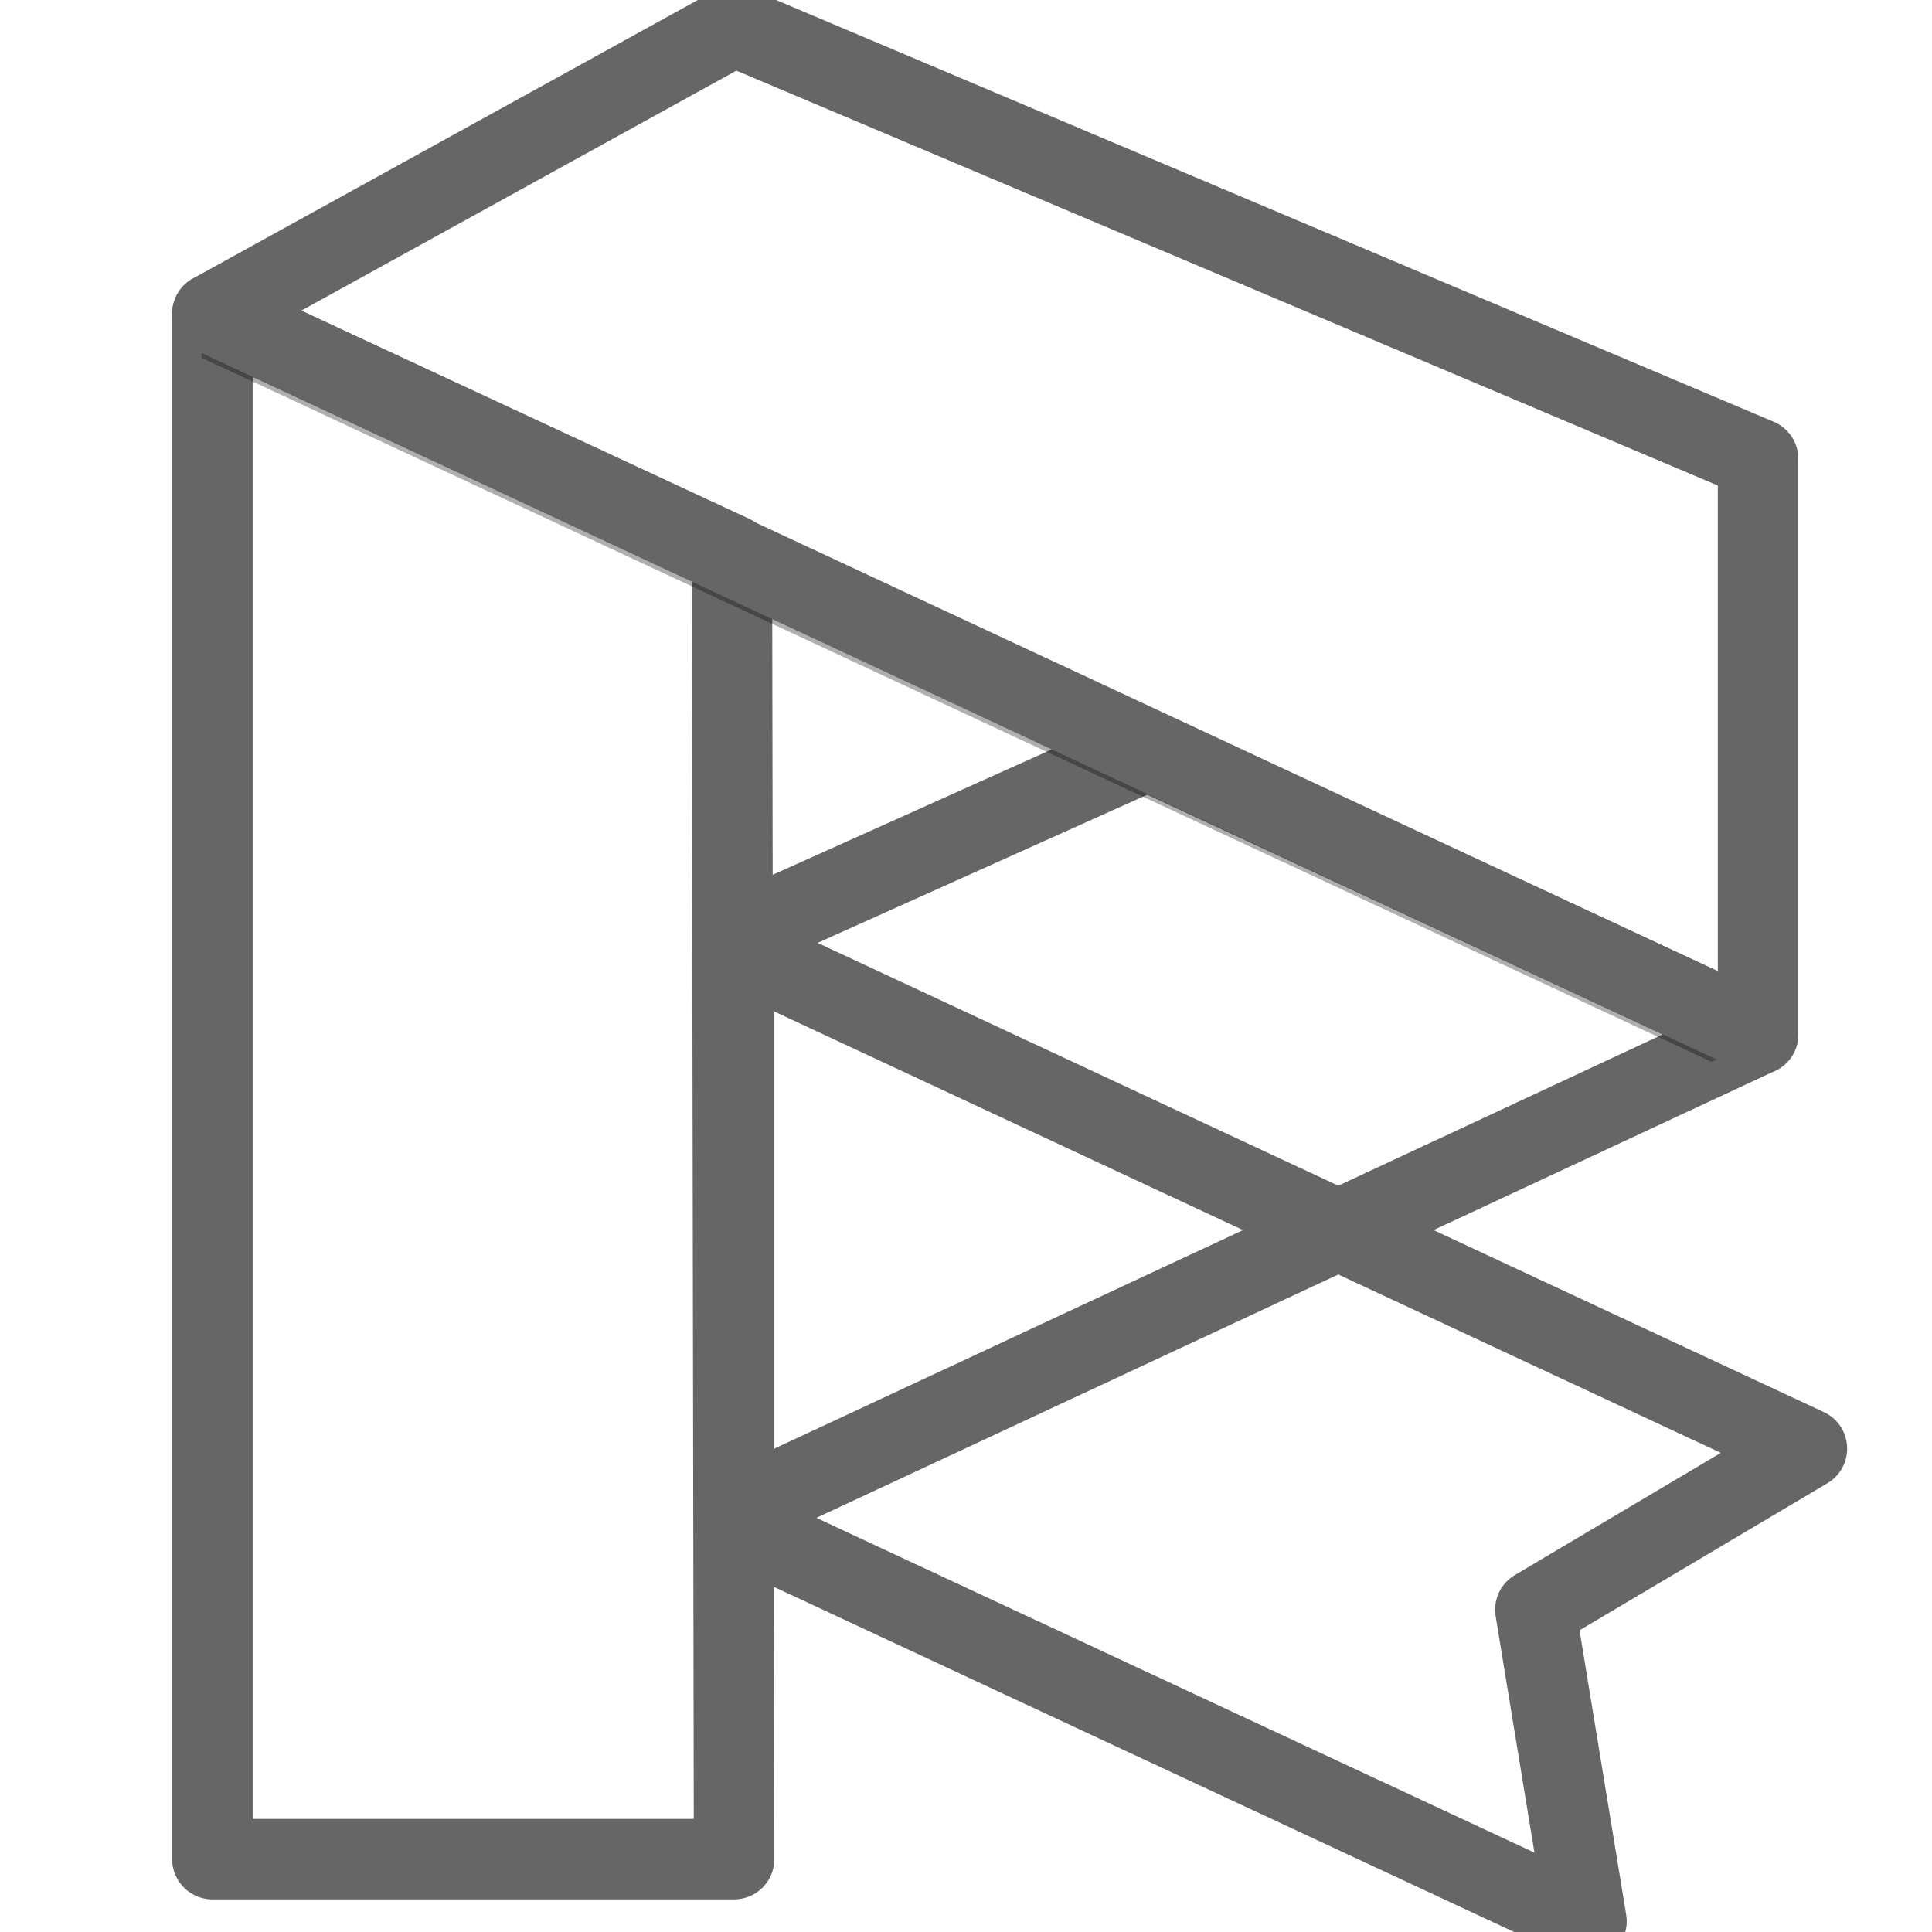
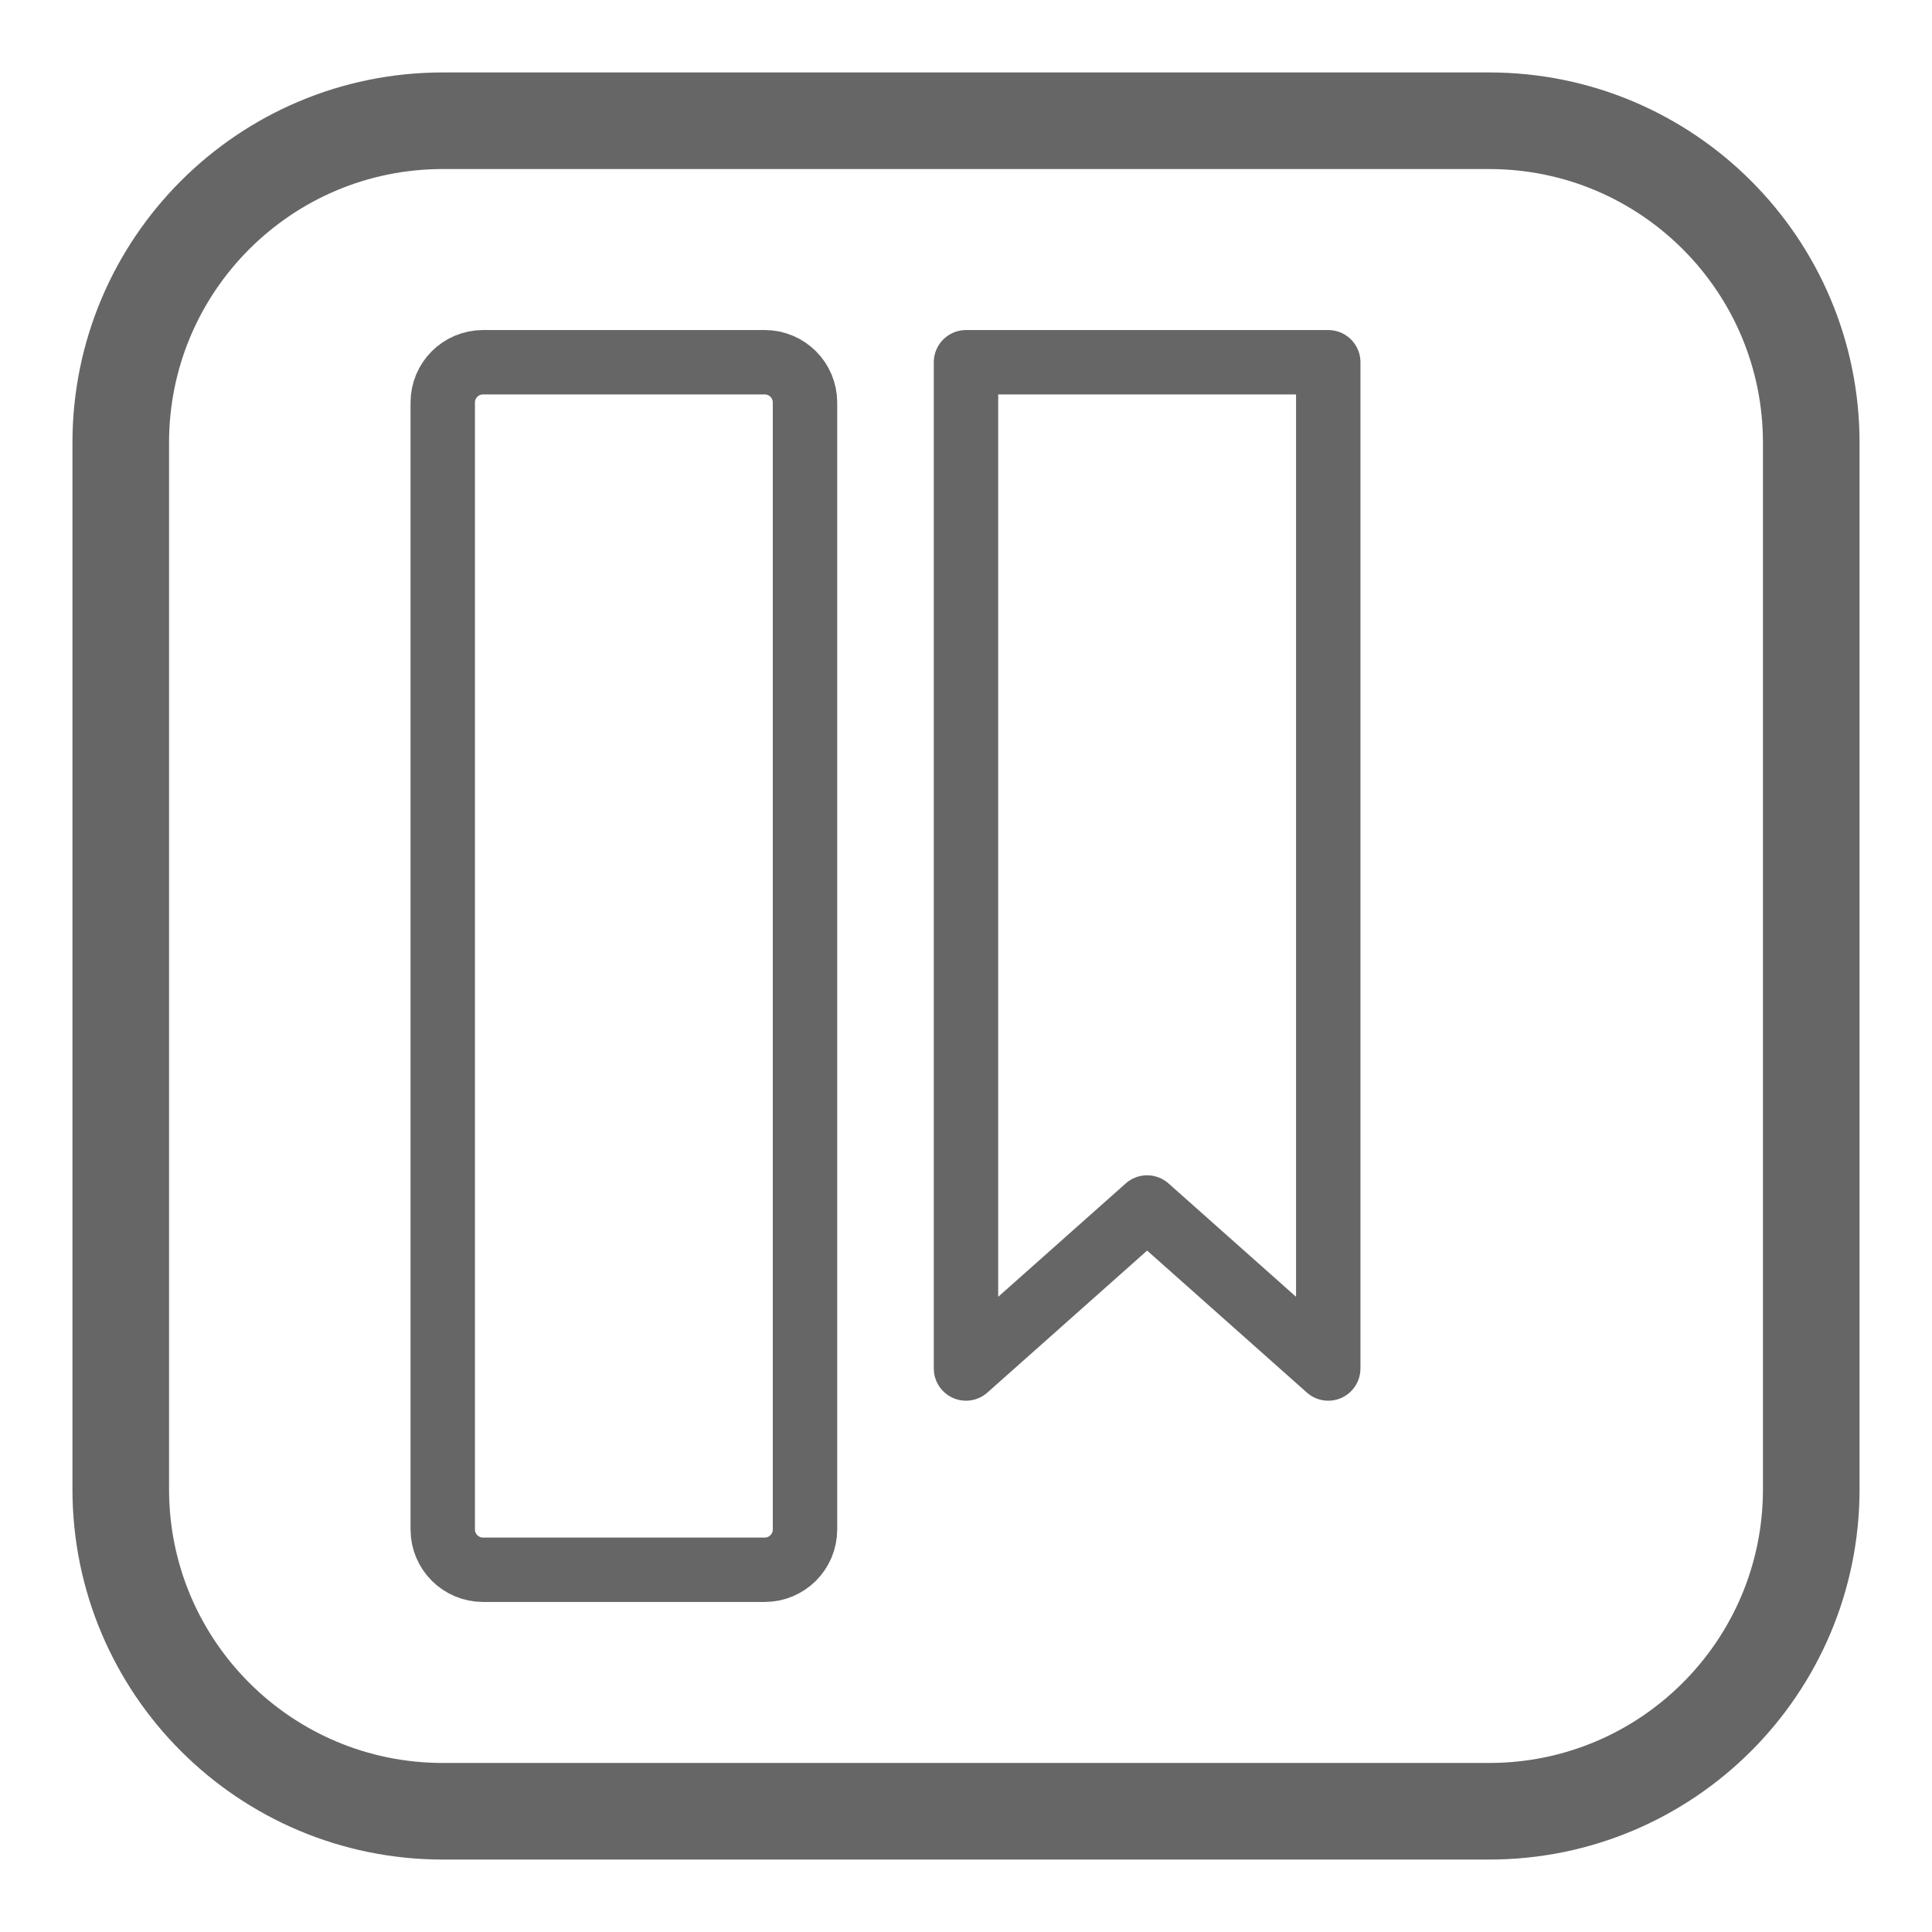
- <svg xmlns="http://www.w3.org/2000/svg" width="240" height="240" viewBox="0 0 240 240" version="1.1" id="svg5">
-   <defs id="defs5" />
-   <path fill-rule="nonzero" fill="#fffffff" fill-opacity="1" d="M 142.561,93.225 91.191,116.309 v 71.492 L 218.395,128.492 Z" id="path1" style="fill:none;stroke:#666666;stroke-width:10;stroke-dasharray:none;stroke-opacity:1;stroke-linejoin:round" />
-   <path fill-rule="nonzero" fill="#fffffff" fill-opacity="1" d="m 91.191,117.809 v 71.496 l 105.887,49.367 -6.348,-38.711 33.73,-20.012 z" id="path2" style="fill:none;stroke:#666666;stroke-width:10;stroke-dasharray:none;stroke-opacity:1;stroke-linejoin:round;stroke-linecap:butt" />
-   <path fill-rule="nonzero" fill="#fffffff" fill-opacity="1" d="M 26.387,38.969 90.918,68.961 91.191,230.949 H 26.387 Z" id="path3" style="fill:none;stroke:#666666;stroke-width:10;stroke-dasharray:none;stroke-opacity:1;paint-order:normal;stroke-linejoin:round" />
-   <path fill-rule="nonzero" fill="#fffffff" fill-opacity="0.314" d="m 25.044,40.308 v 4.137 l 187.57,87.457 4.445,-2.074 z" id="path4" style="stroke-width:10;stroke-dasharray:none;stroke-opacity:1" />
-   <path fill-rule="nonzero" fill="#fffffff" fill-opacity="1" d="M 91.191,3.223 26.387,38.969 218.395,128.492 V 57 Z" id="path5" style="fill:none;fill-opacity:1;stroke:#666666;stroke-width:10;stroke-dasharray:none;stroke-opacity:1;stroke-linejoin:round;paint-order:normal" />
+ <svg xmlns="http://www.w3.org/2000/svg" width="240" height="240" viewBox="0 0 240 240">
+   <rect x="15" y="15" width="210" height="210" rx="40" ry="40" fill="none" stroke="#666666" stroke-width="12" />
+   <rect x="55" y="45" width="45" height="150" rx="5" ry="5" fill="none" stroke="#666666" stroke-width="8" />
+   <path d="M120 45 L120 170 L142.5 150 L165 170 L165 45 Z" fill="none" stroke="#666666" stroke-width="8" stroke-linejoin="round" />
</svg>
